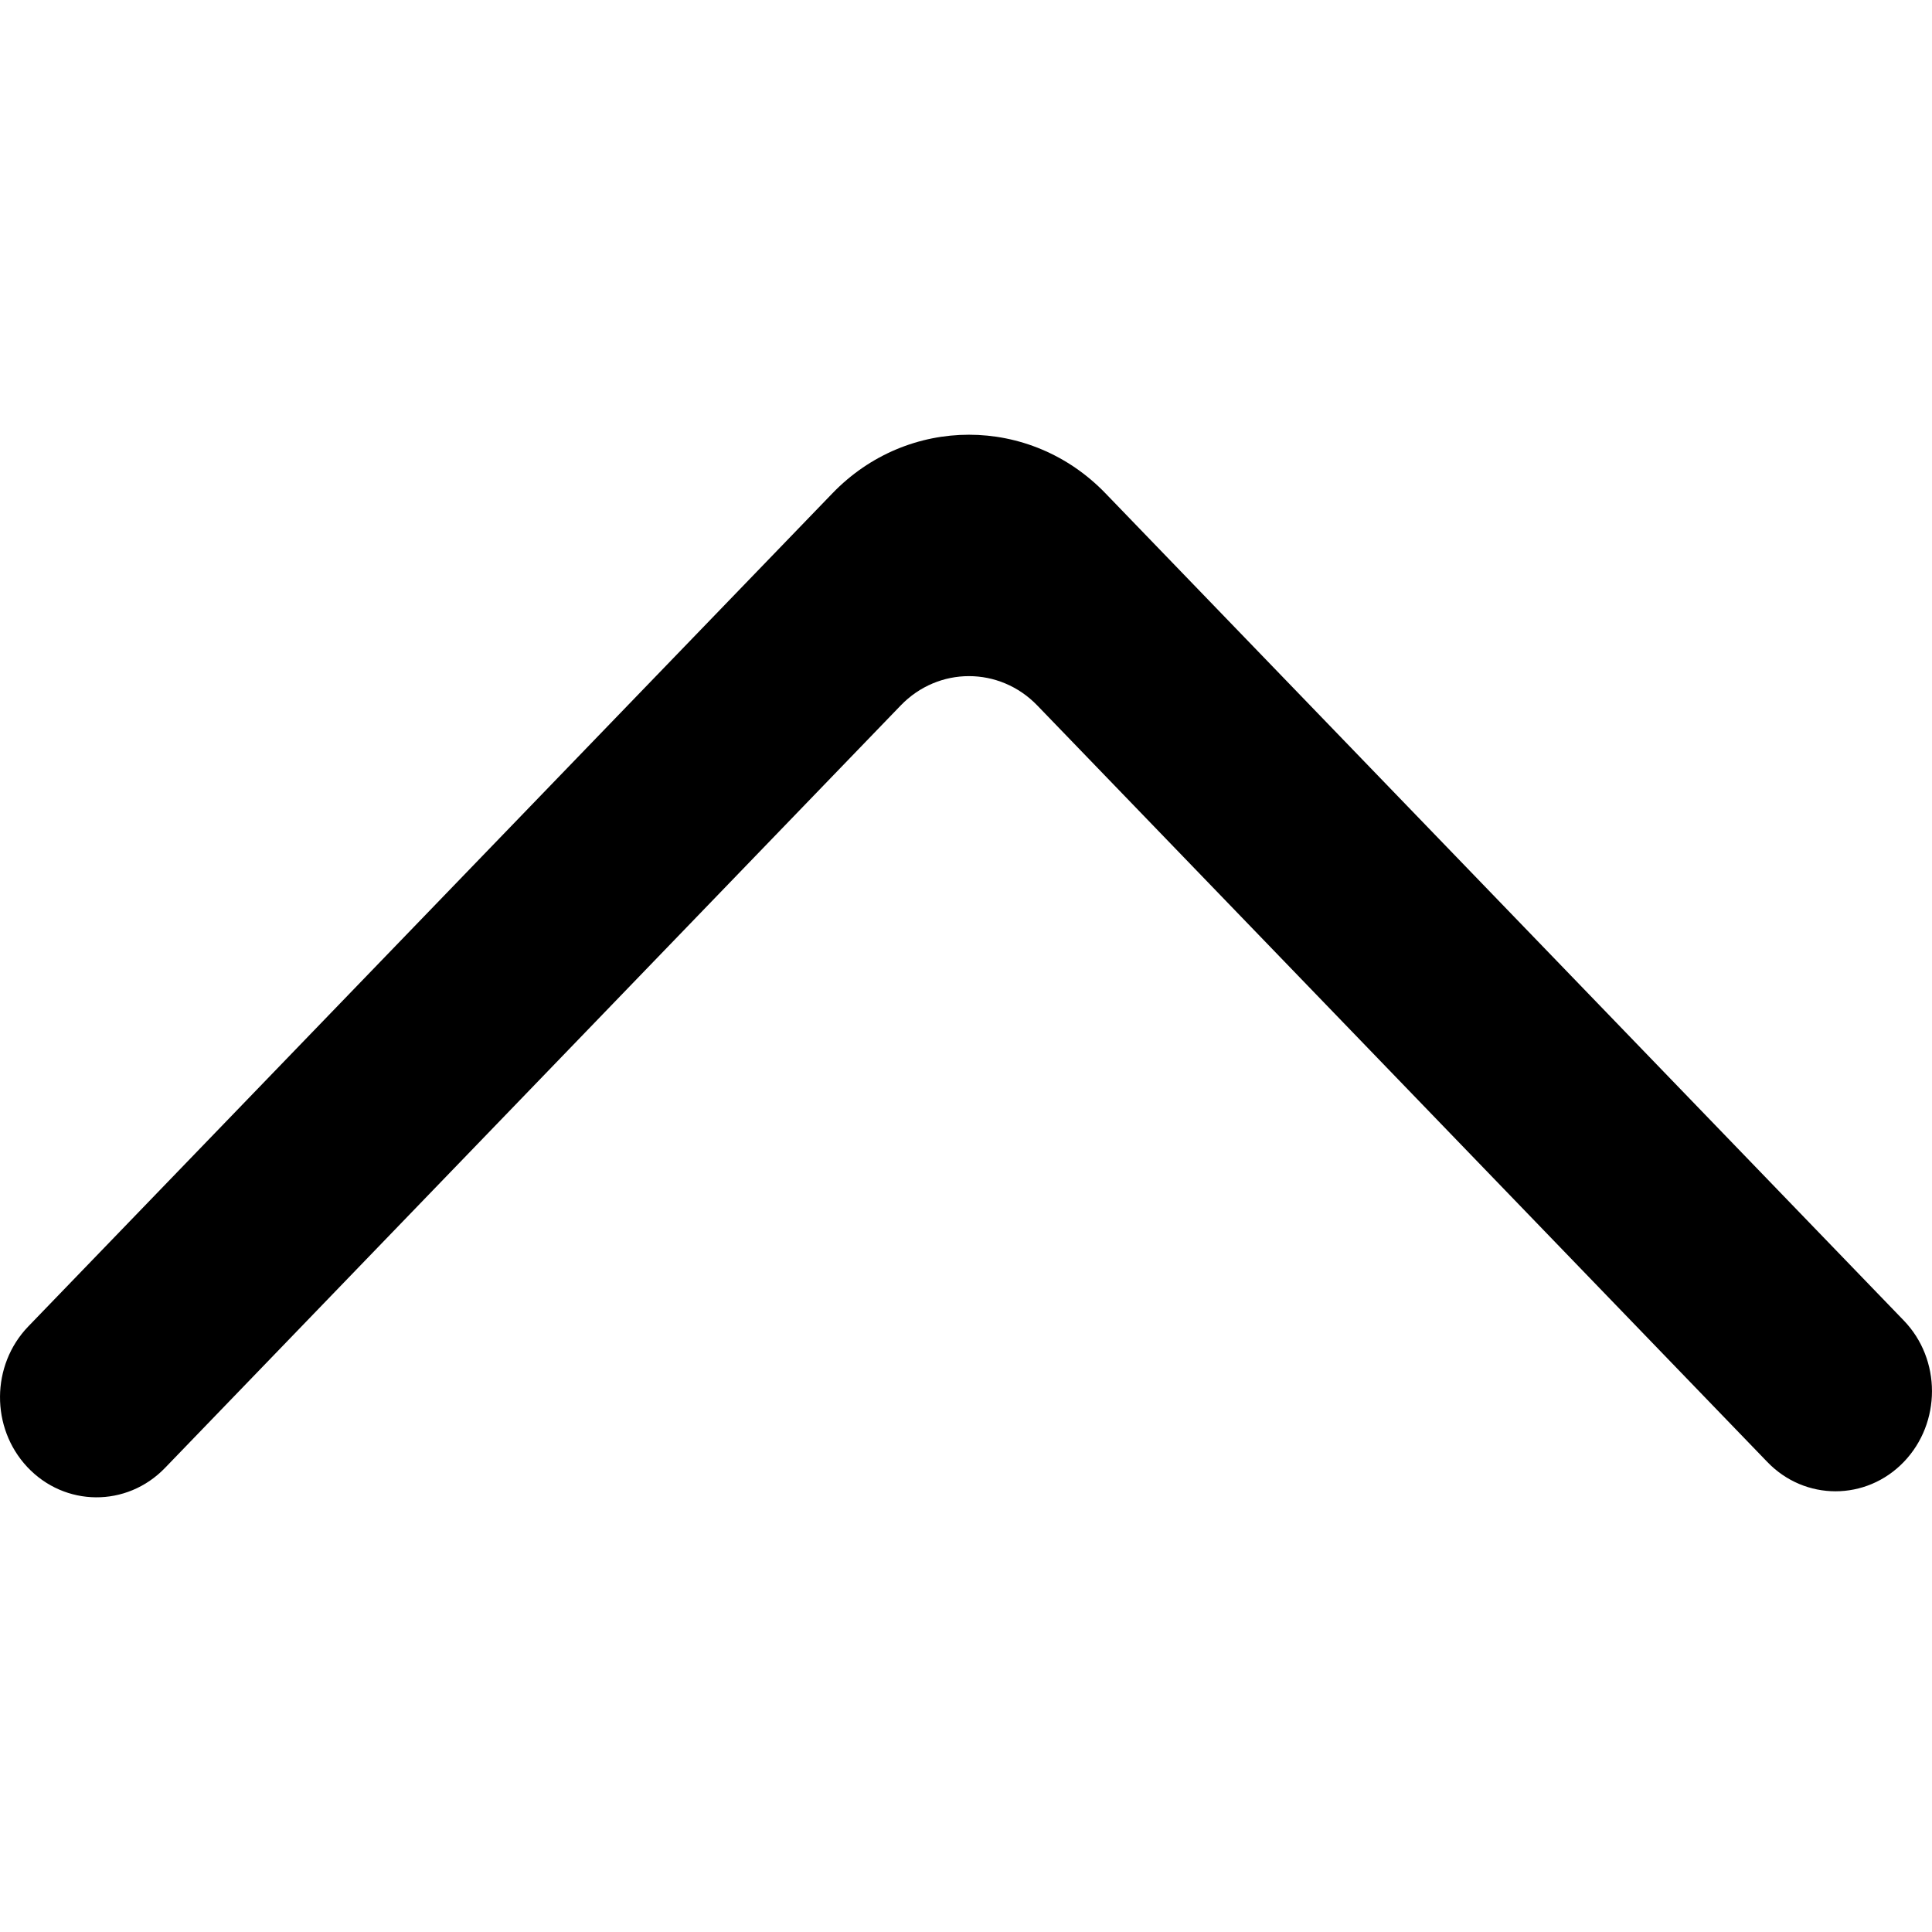
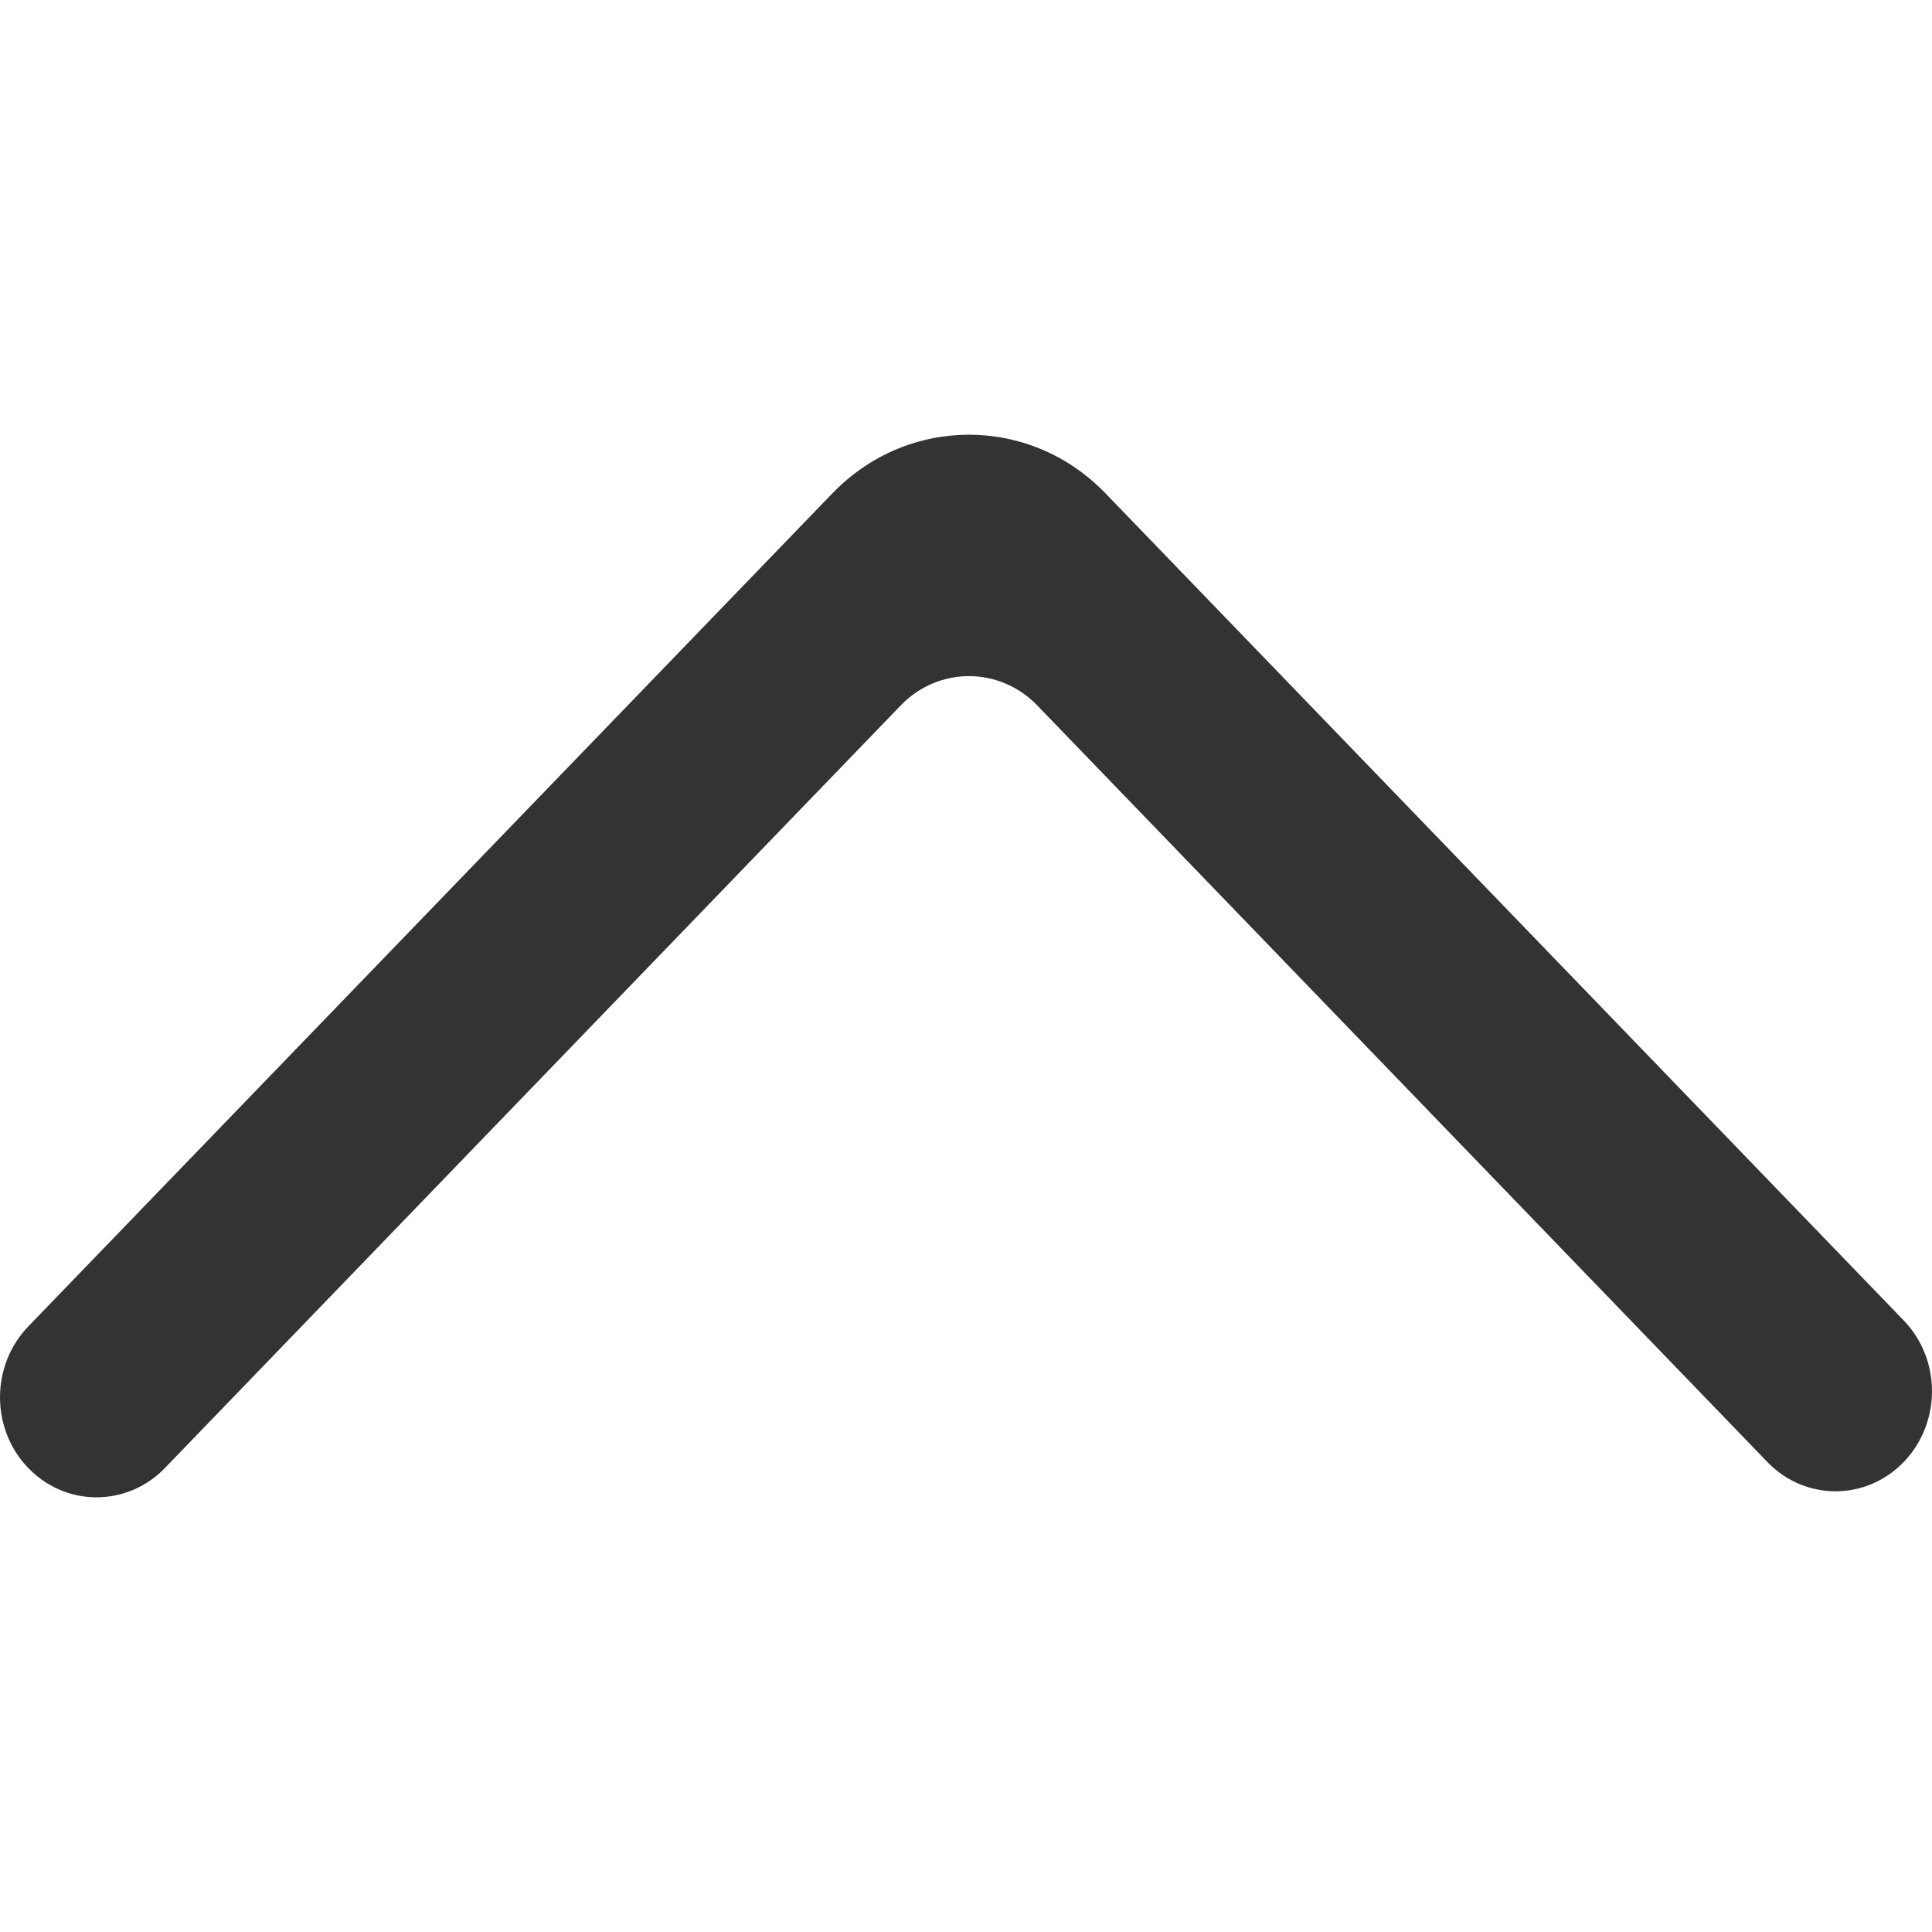
- <svg xmlns="http://www.w3.org/2000/svg" width="800px" height="800px" viewBox="0 -4.5 20 20" version="1.1">
+ <svg xmlns="http://www.w3.org/2000/svg" width="36px" height="36px" viewBox="0 -4.5 20 20" version="1.1">
  <defs>

</defs>
  <g id="Page-1" stroke="none" stroke-width="1" fill="none" fill-rule="evenodd">
-     <g id="Dribbble-Light-Preview" transform="translate(-260, -6684)" fill="#000000">
+     <g id="Dribbble-Light-Preview" transform="translate(-260, -6684)" fill="#333333">
      <g id="icons" transform="translate(56, 160)">
        <path d="M223.708,6534.634 L223.708,6534.634 C224.097,6534.229 224.097,6533.573 223.708,6533.17 L215.444,6524.607 C214.664,6523.798 213.397,6523.798 212.617,6524.607 L204.292,6533.232 C203.907,6533.632 203.902,6534.28 204.282,6534.686 C204.671,6535.101 205.312,6535.105 205.707,6534.697 L213.324,6526.803 C213.714,6526.398 214.347,6526.398 214.738,6526.803 L222.295,6534.634 C222.684,6535.039 223.318,6535.039 223.708,6534.634" id="arrow_up-[#337]">

</path>
      </g>
    </g>
  </g>
</svg>
